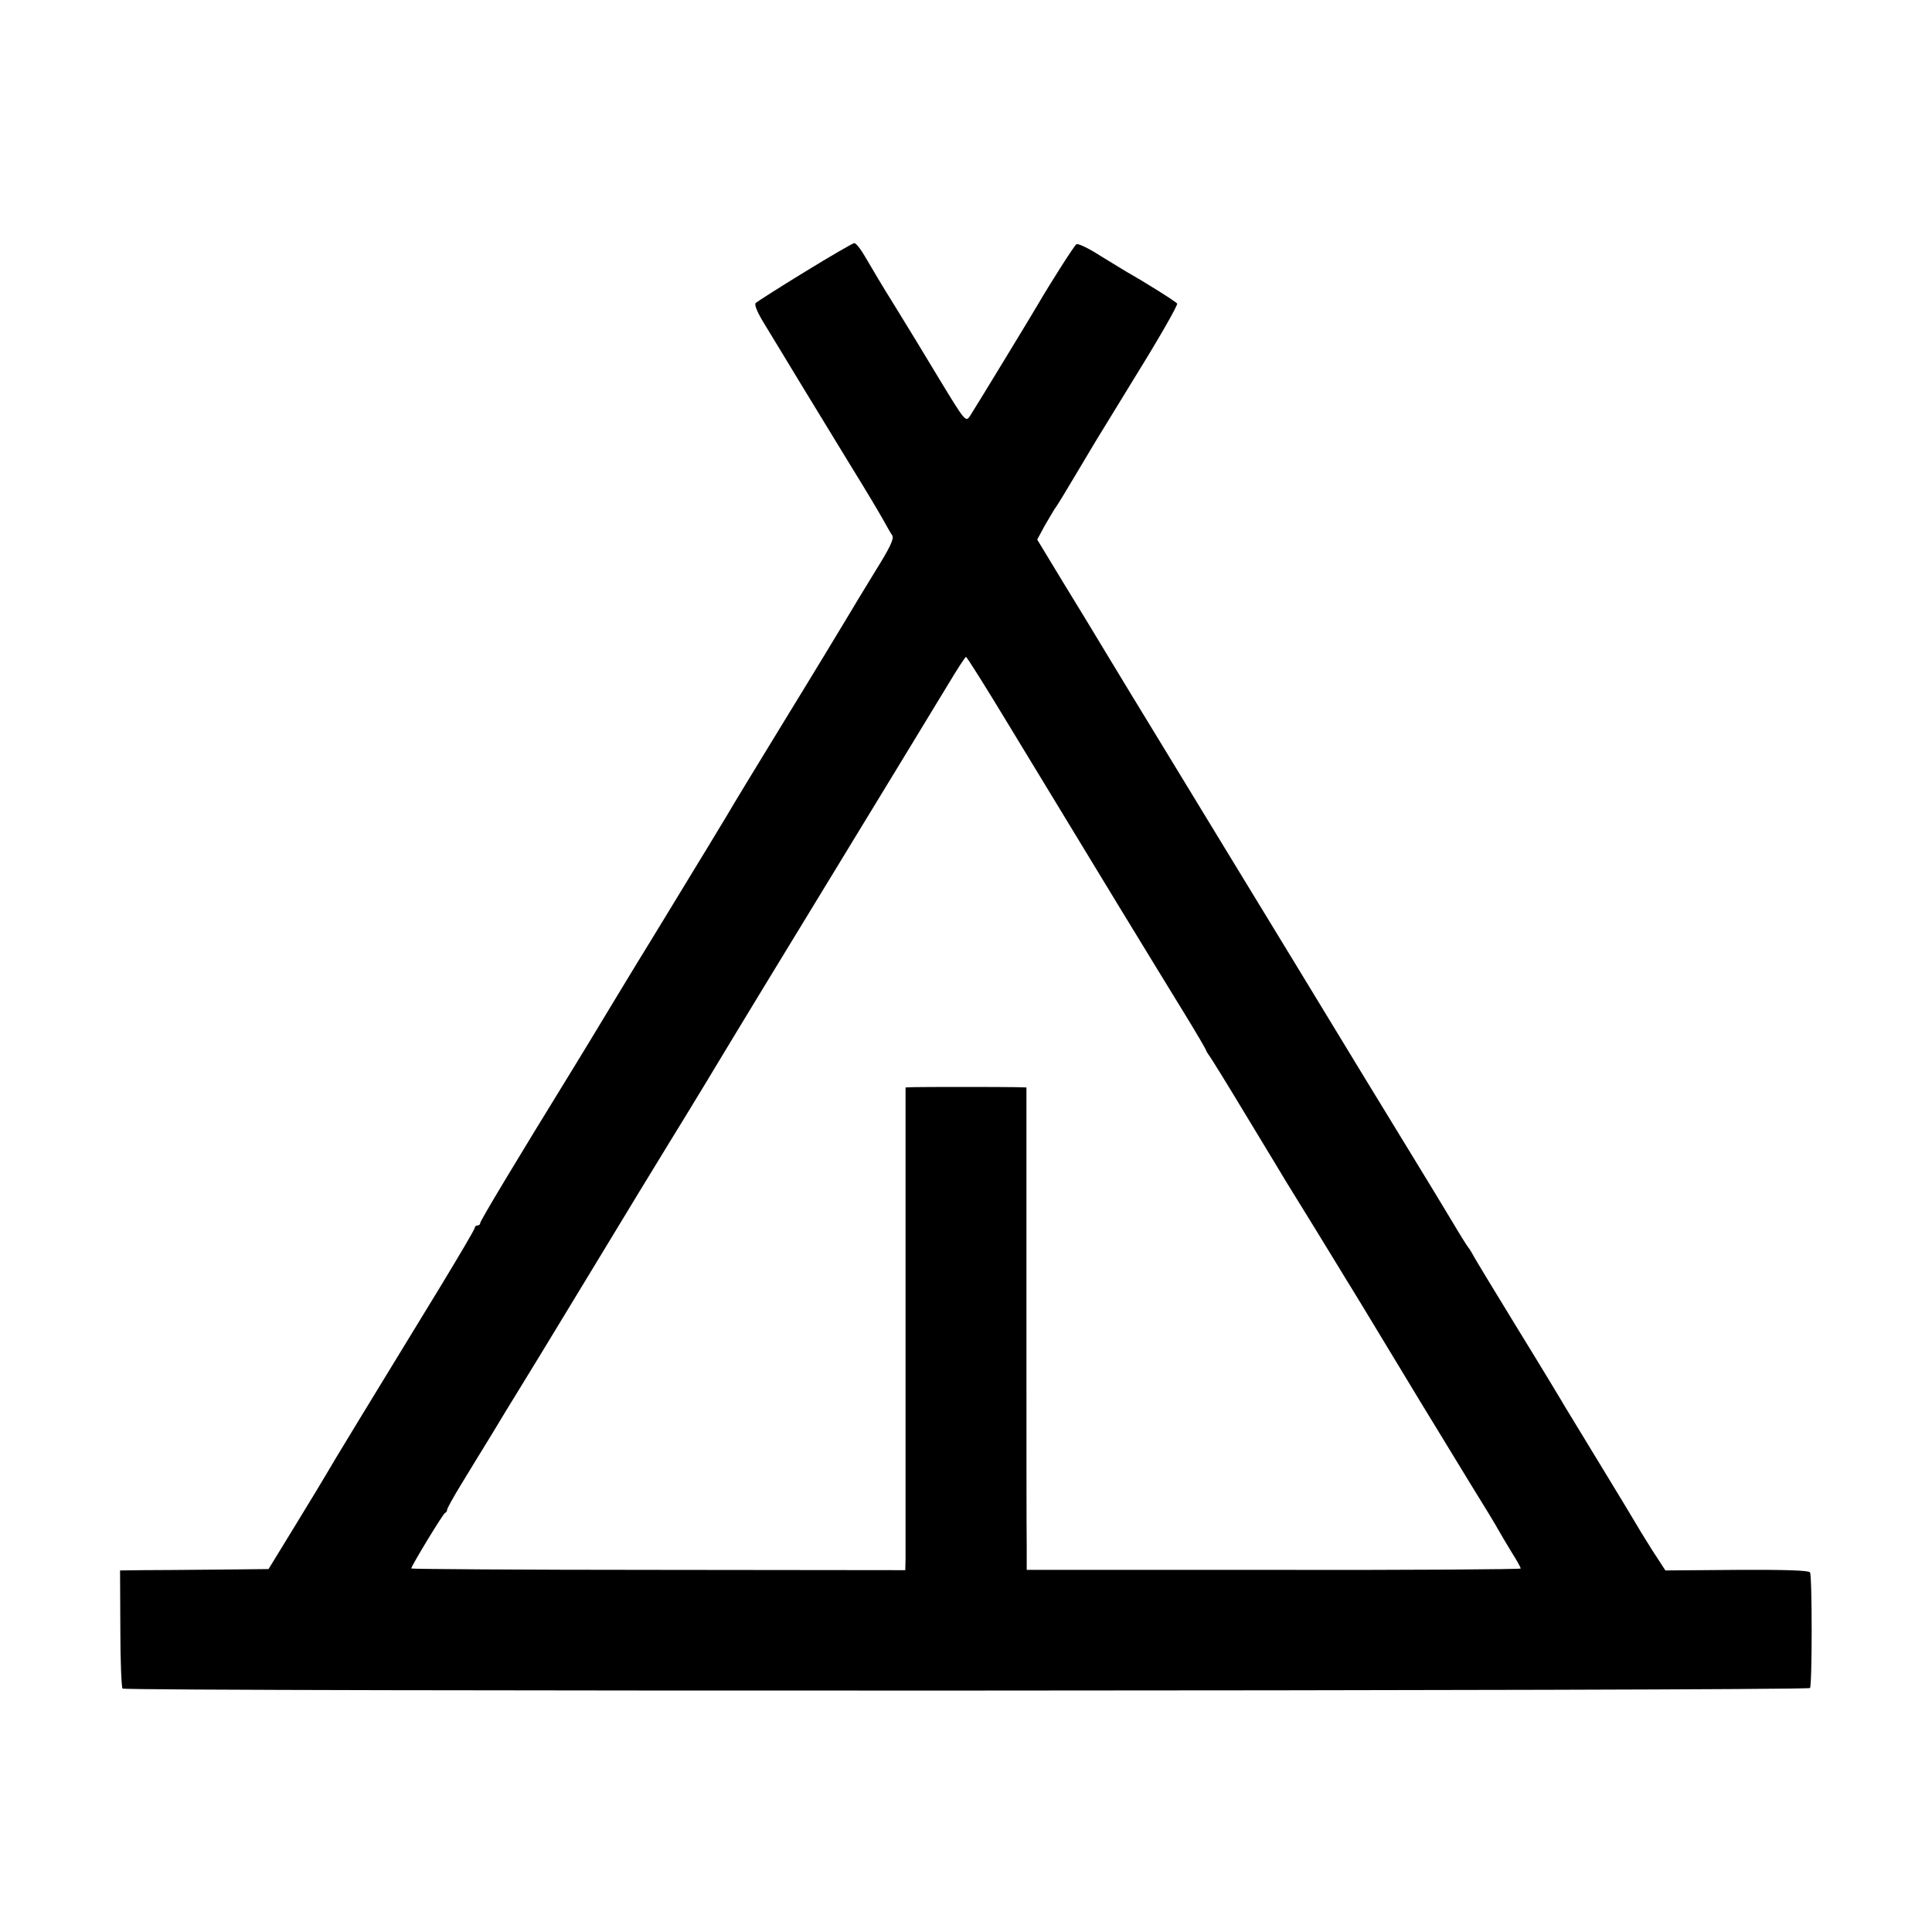
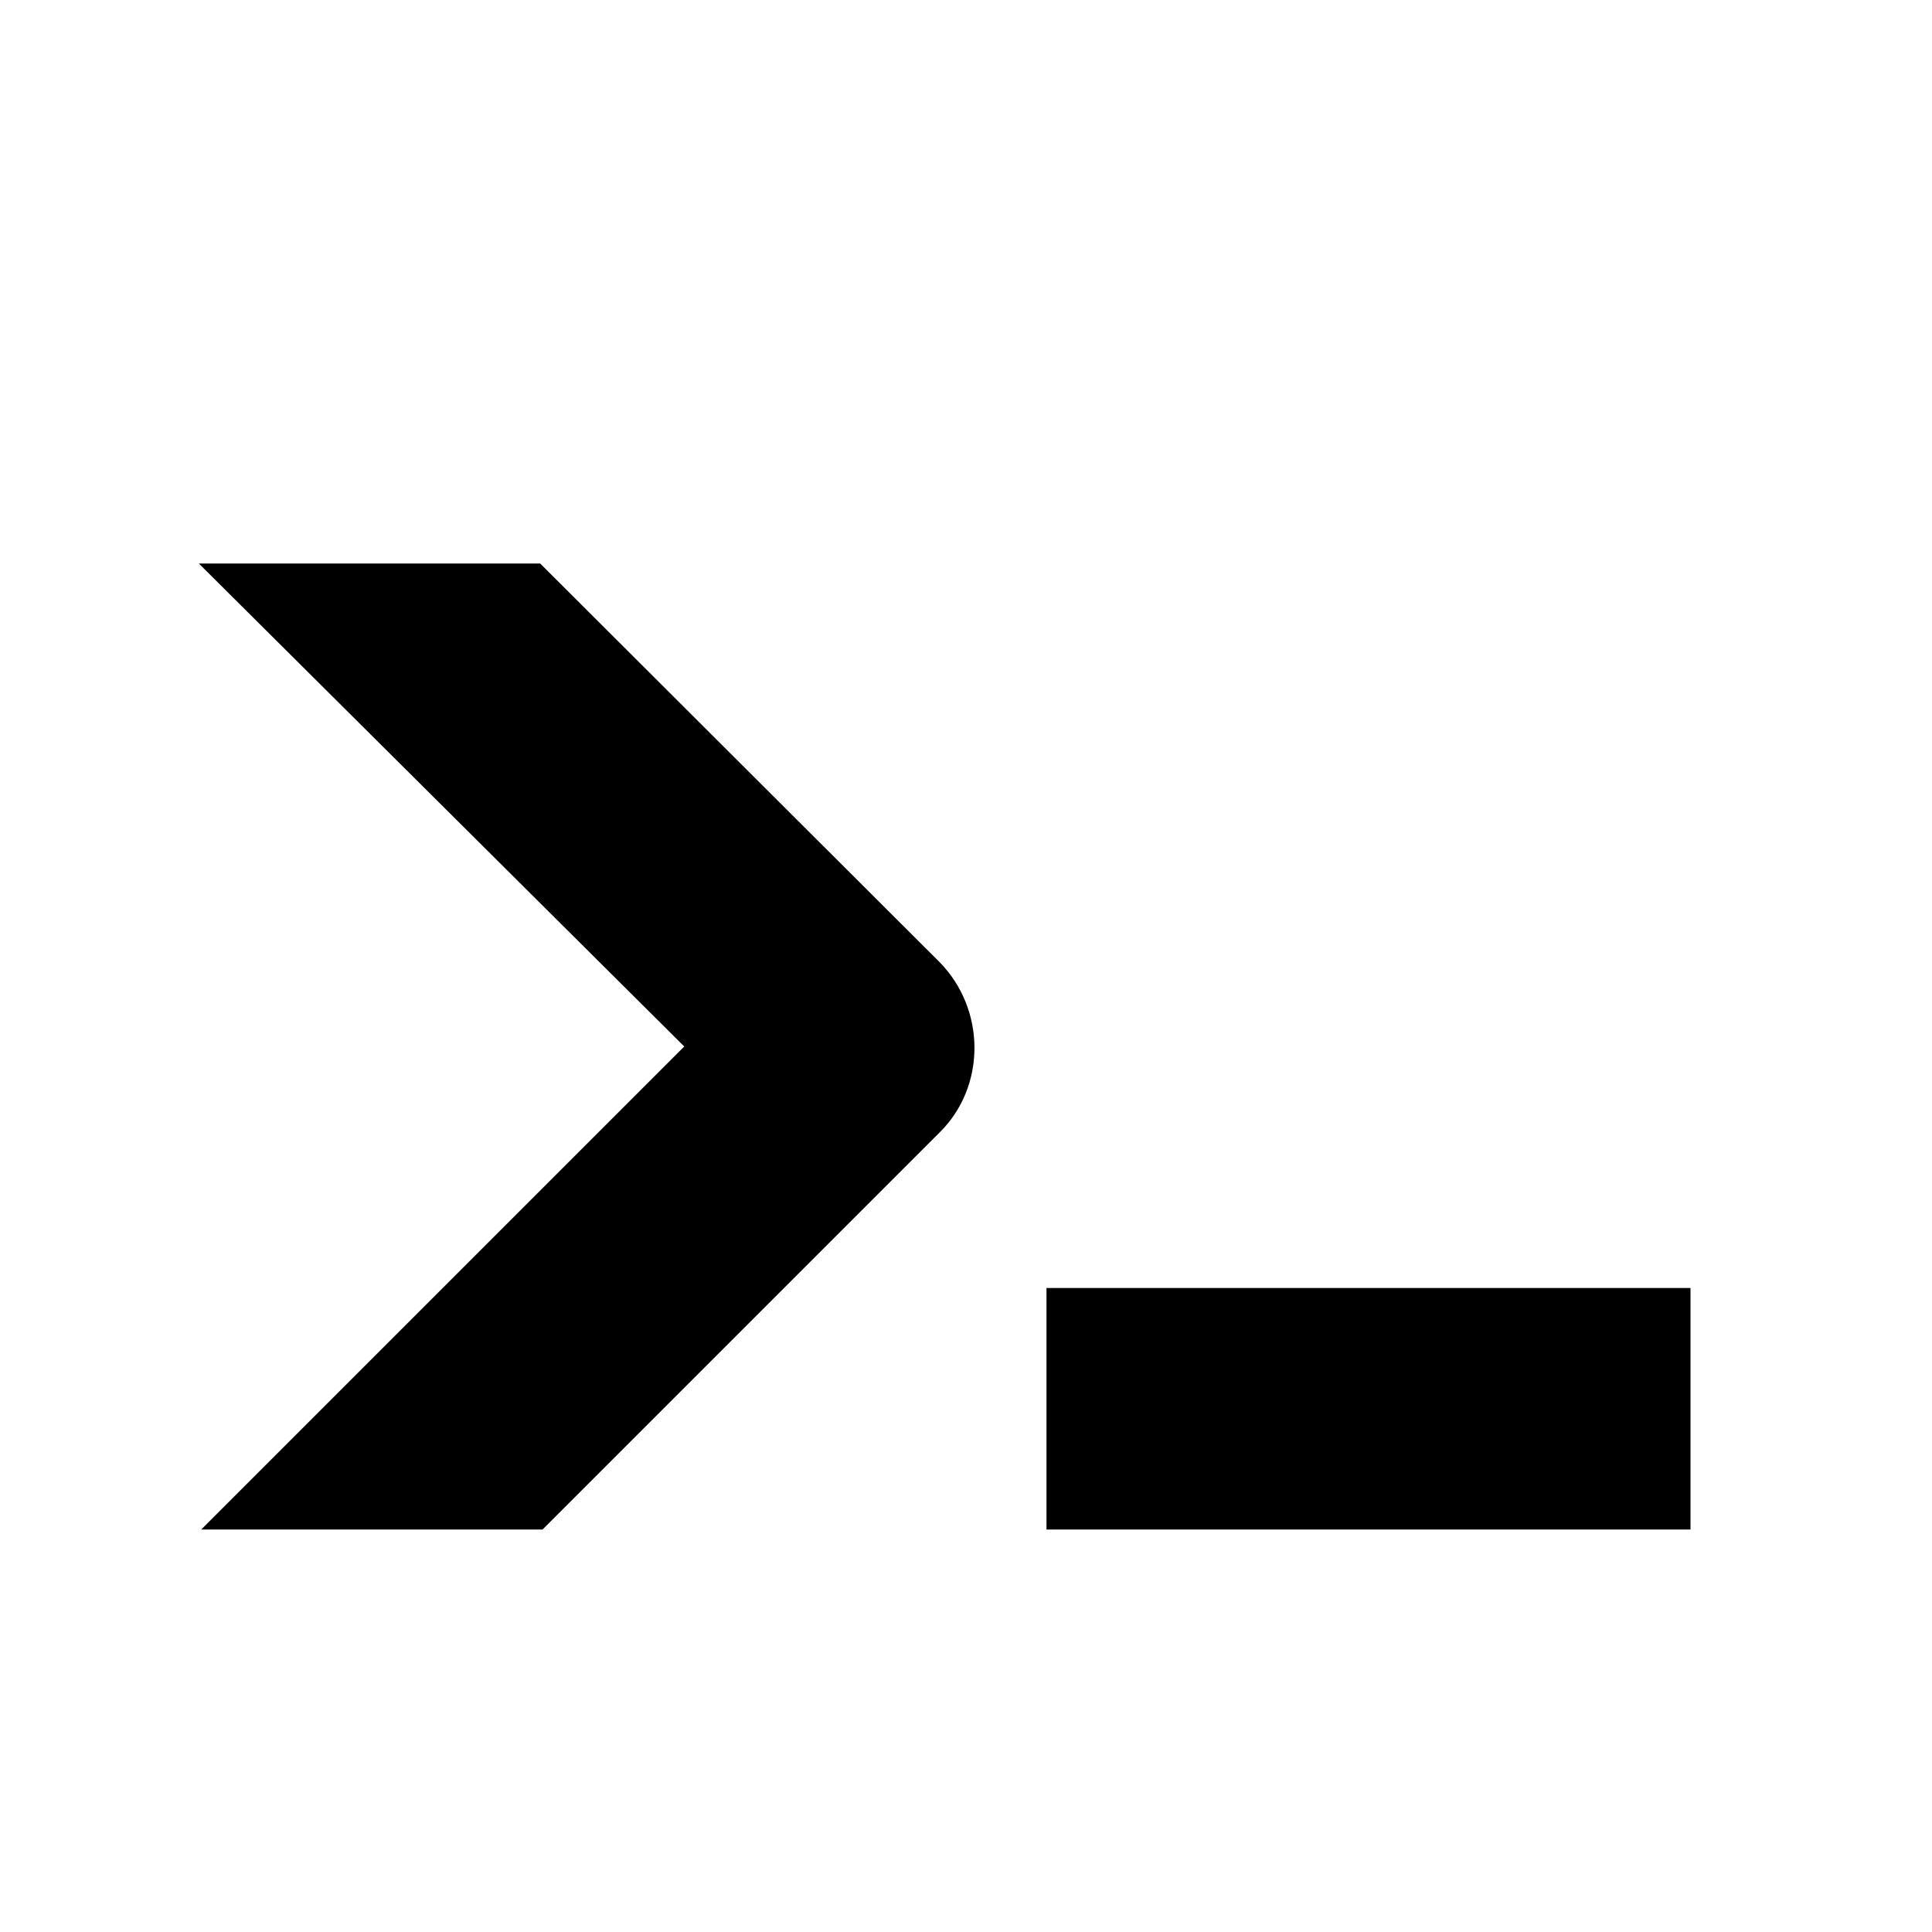
- <svg xmlns="http://www.w3.org/2000/svg" version="1.0" width="700pt" height="700pt" viewBox="0 0 700 700" preserveAspectRatio="xMidYMid meet">
-   <g transform="translate(0,700) scale(0.1,-0.1)" fill="#000000" stroke="none">
-     <path d="M2916 6015 c-93 -57 -173 -108 -178 -113 -6 -6 7 -36 33 -78 23 -38 86 -141 139 -229 54 -88 135 -221 180 -295 46 -74 94 -155 108 -180 14 -25 29 -52 35 -60 7 -12 -9 -45 -62 -130 -39 -63 -85 -140 -103 -170 -18 -30 -117 -194 -222 -365 -104 -170 -199 -326 -210 -346 -12 -19 -61 -102 -111 -183 -49 -81 -101 -166 -115 -189 -14 -23 -39 -64 -55 -90 -17 -27 -77 -126 -134 -220 -57 -95 -127 -210 -156 -257 -194 -315 -325 -533 -325 -541 0 -5 -4 -9 -10 -9 -5 0 -10 -4 -10 -9 0 -5 -55 -98 -121 -207 -247 -404 -403 -660 -416 -684 -8 -14 -58 -97 -112 -185 l-98 -160 -189 -2 c-104 -1 -225 -2 -269 -2 l-80 -1 1 -210 c0 -116 4 -213 8 -218 11 -11 6107 -9 6114 2 8 13 8 406 0 419 -4 7 -88 10 -265 9 l-259 -2 -50 77 c-27 43 -54 87 -60 98 -6 11 -62 103 -124 205 -62 102 -120 197 -129 212 -9 16 -85 142 -170 280 -85 139 -160 262 -165 273 -6 11 -13 22 -16 25 -3 3 -30 46 -59 95 -30 50 -102 169 -161 265 -59 96 -240 393 -402 660 -163 267 -371 609 -463 760 -92 151 -194 318 -225 370 -31 52 -101 167 -155 255 l-97 160 27 50 c16 27 32 55 36 61 5 5 38 59 74 120 36 60 69 116 74 124 5 8 75 122 155 253 81 131 144 242 141 247 -4 7 -114 76 -183 115 -10 6 -52 32 -95 58 -42 27 -81 46 -87 42 -8 -5 -94 -140 -140 -219 -19 -33 -221 -365 -246 -404 -15 -22 -18 -18 -111 135 -52 87 -123 203 -157 258 -67 108 -67 110 -111 184 -16 28 -34 51 -40 50 -5 0 -86 -47 -179 -104z m739 -1642 c319 -526 519 -854 637 -1046 43 -70 78 -130 78 -133 0 -2 5 -10 10 -17 6 -7 69 -109 140 -227 72 -118 134 -222 139 -230 5 -8 55 -89 111 -180 56 -91 105 -172 110 -180 9 -14 52 -84 270 -445 54 -88 135 -221 180 -295 46 -74 91 -148 100 -165 9 -16 31 -53 48 -81 18 -28 32 -54 32 -57 0 -3 -403 -6 -895 -5 l-895 0 0 81 c-1 45 -1 439 -1 875 l0 792 -37 1 c-57 1 -344 1 -374 0 l-27 -1 0 -832 c0 -458 0 -852 0 -875 l-1 -42 -895 1 c-492 0 -895 3 -895 5 0 9 115 198 122 201 5 2 8 7 8 12 0 5 23 46 51 92 28 46 78 128 112 183 33 55 70 116 82 135 12 19 132 215 265 435 133 220 266 438 295 485 65 105 206 338 220 362 6 10 172 284 370 608 198 325 387 635 420 690 33 55 62 100 65 100 3 0 73 -111 155 -247z" />
-   </g>
+ <svg xmlns="http://www.w3.org/2000/svg" aria-hidden="true" role="img" class="iconify iconify--mdi" width="32" height="32" preserveAspectRatio="xMidYMid meet" viewBox="0 0 24 24">
+   <path d="M13 19v-3h8v3h-8m-4.5-6L2.47 7h4.24l4.96 4.95c.58.59.58 1.55 0 2.12L6.74 19H2.5l6-6z" fill="currentColor" />
</svg>
